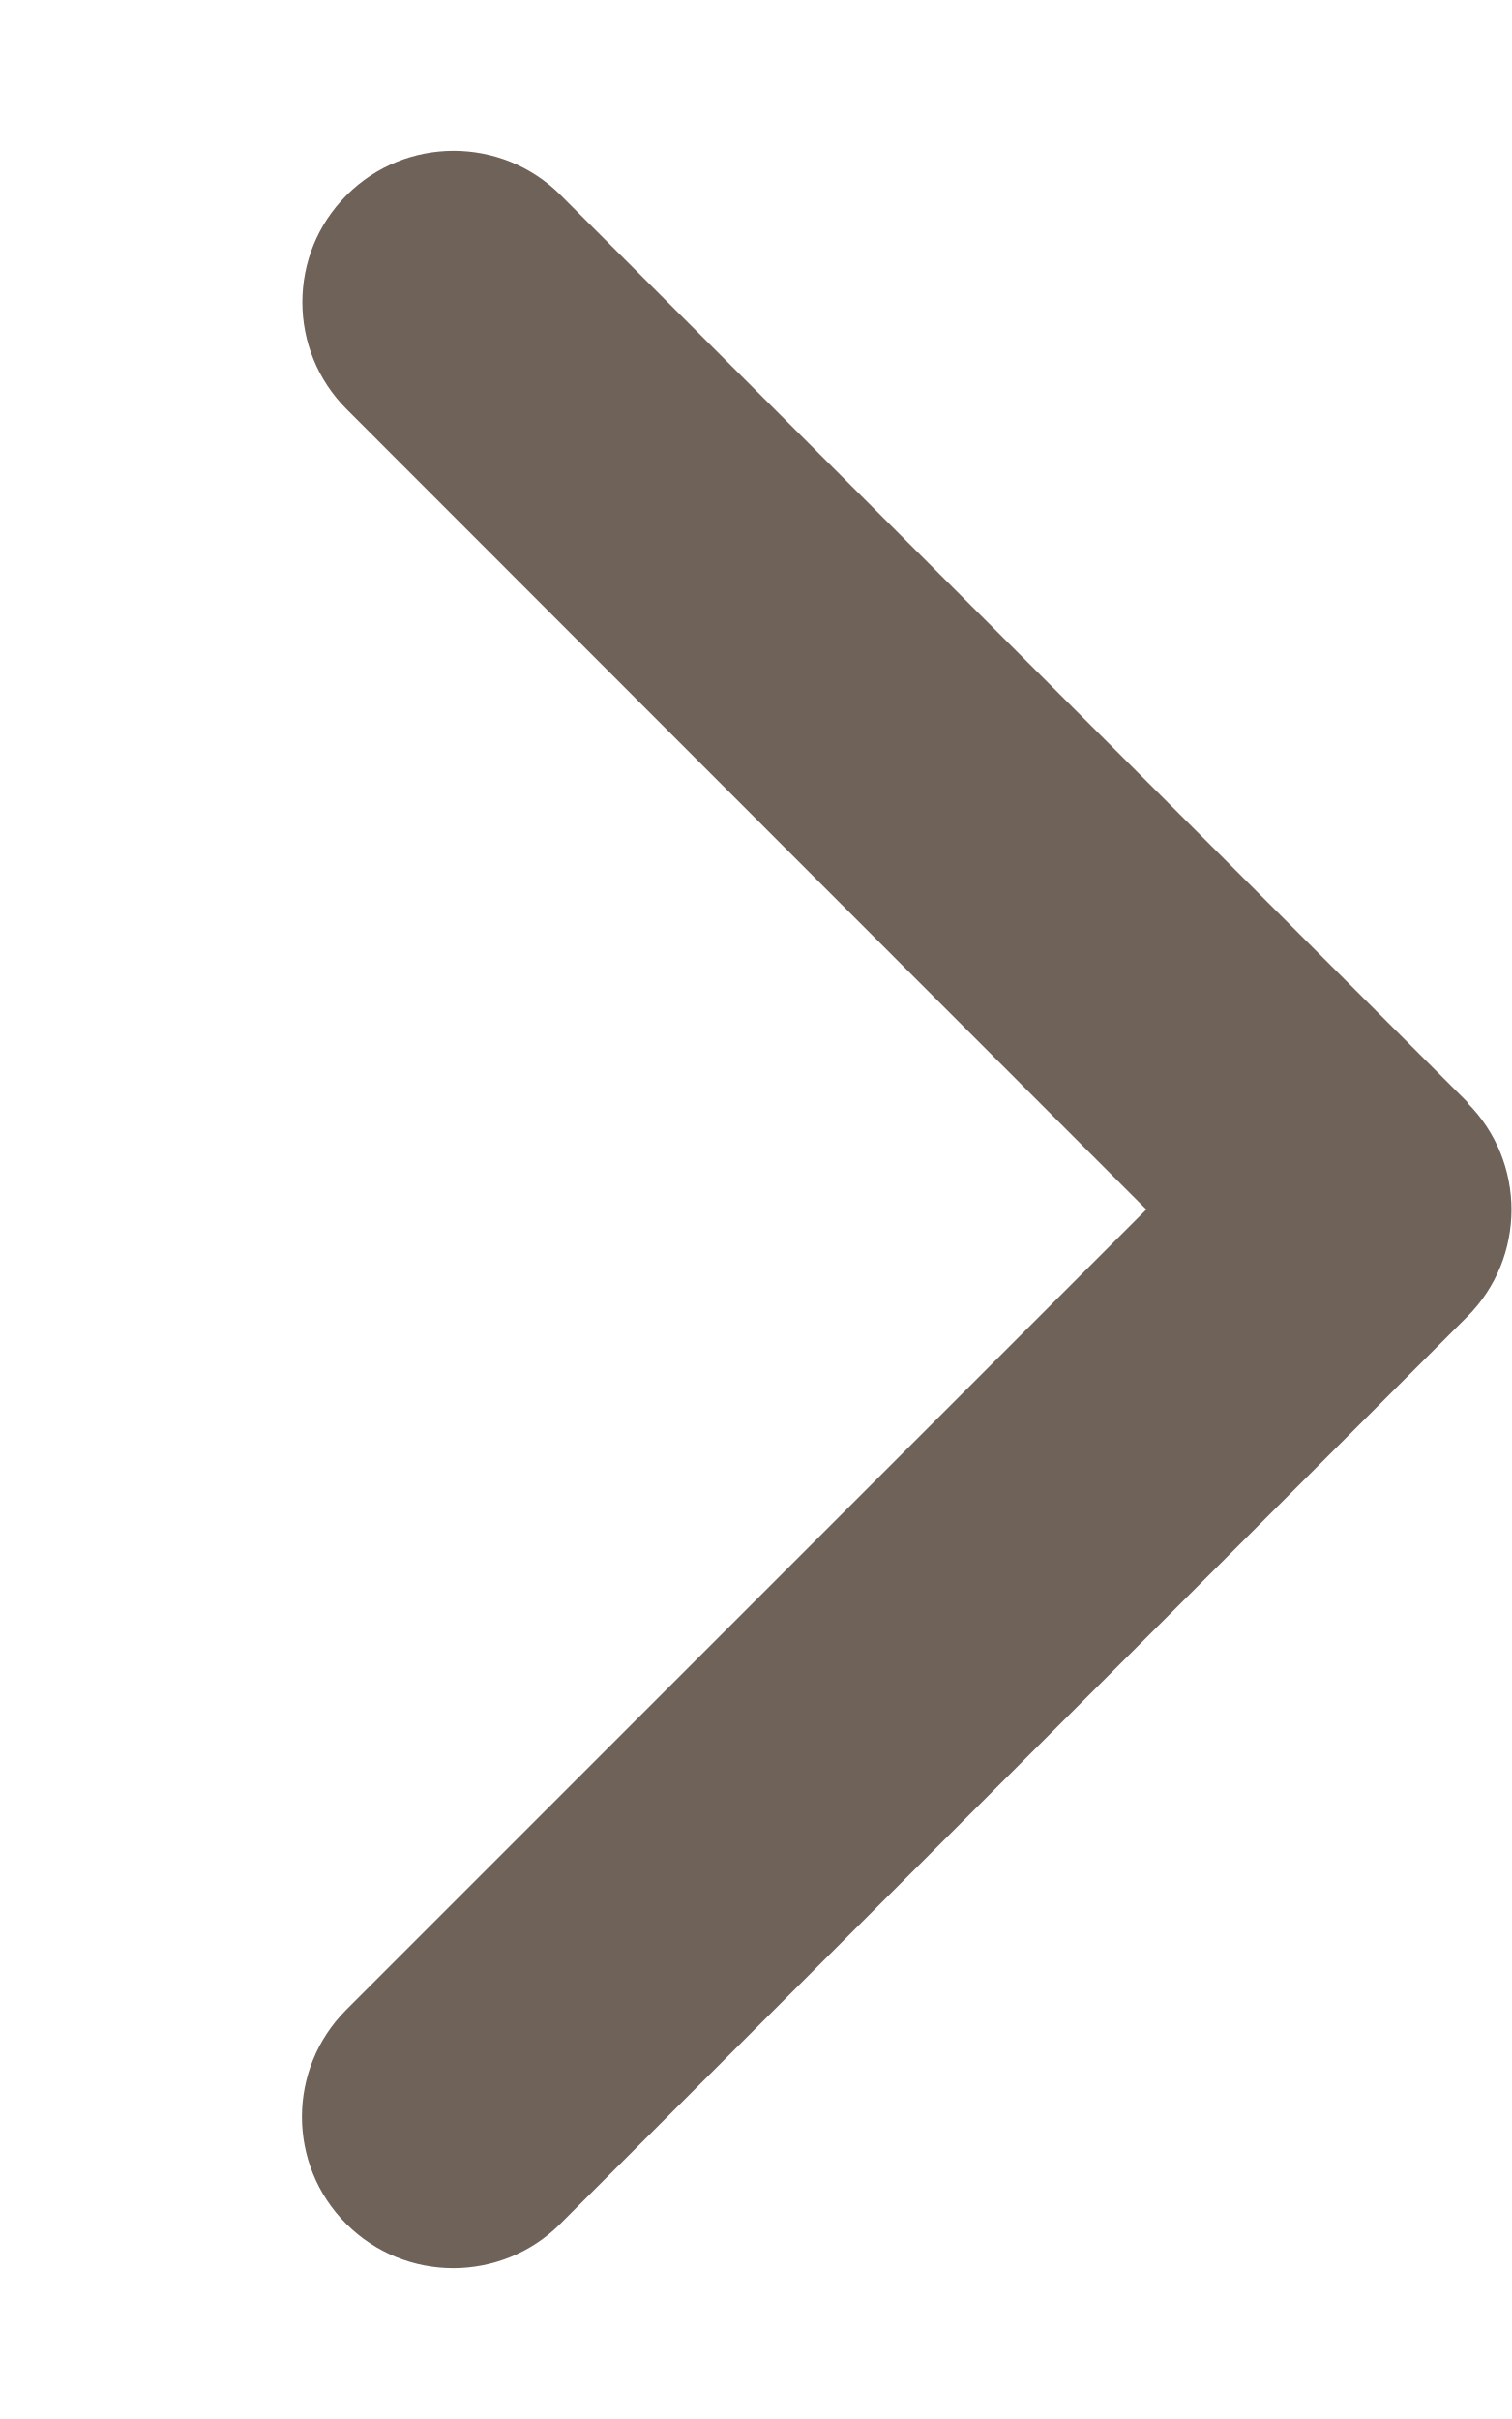
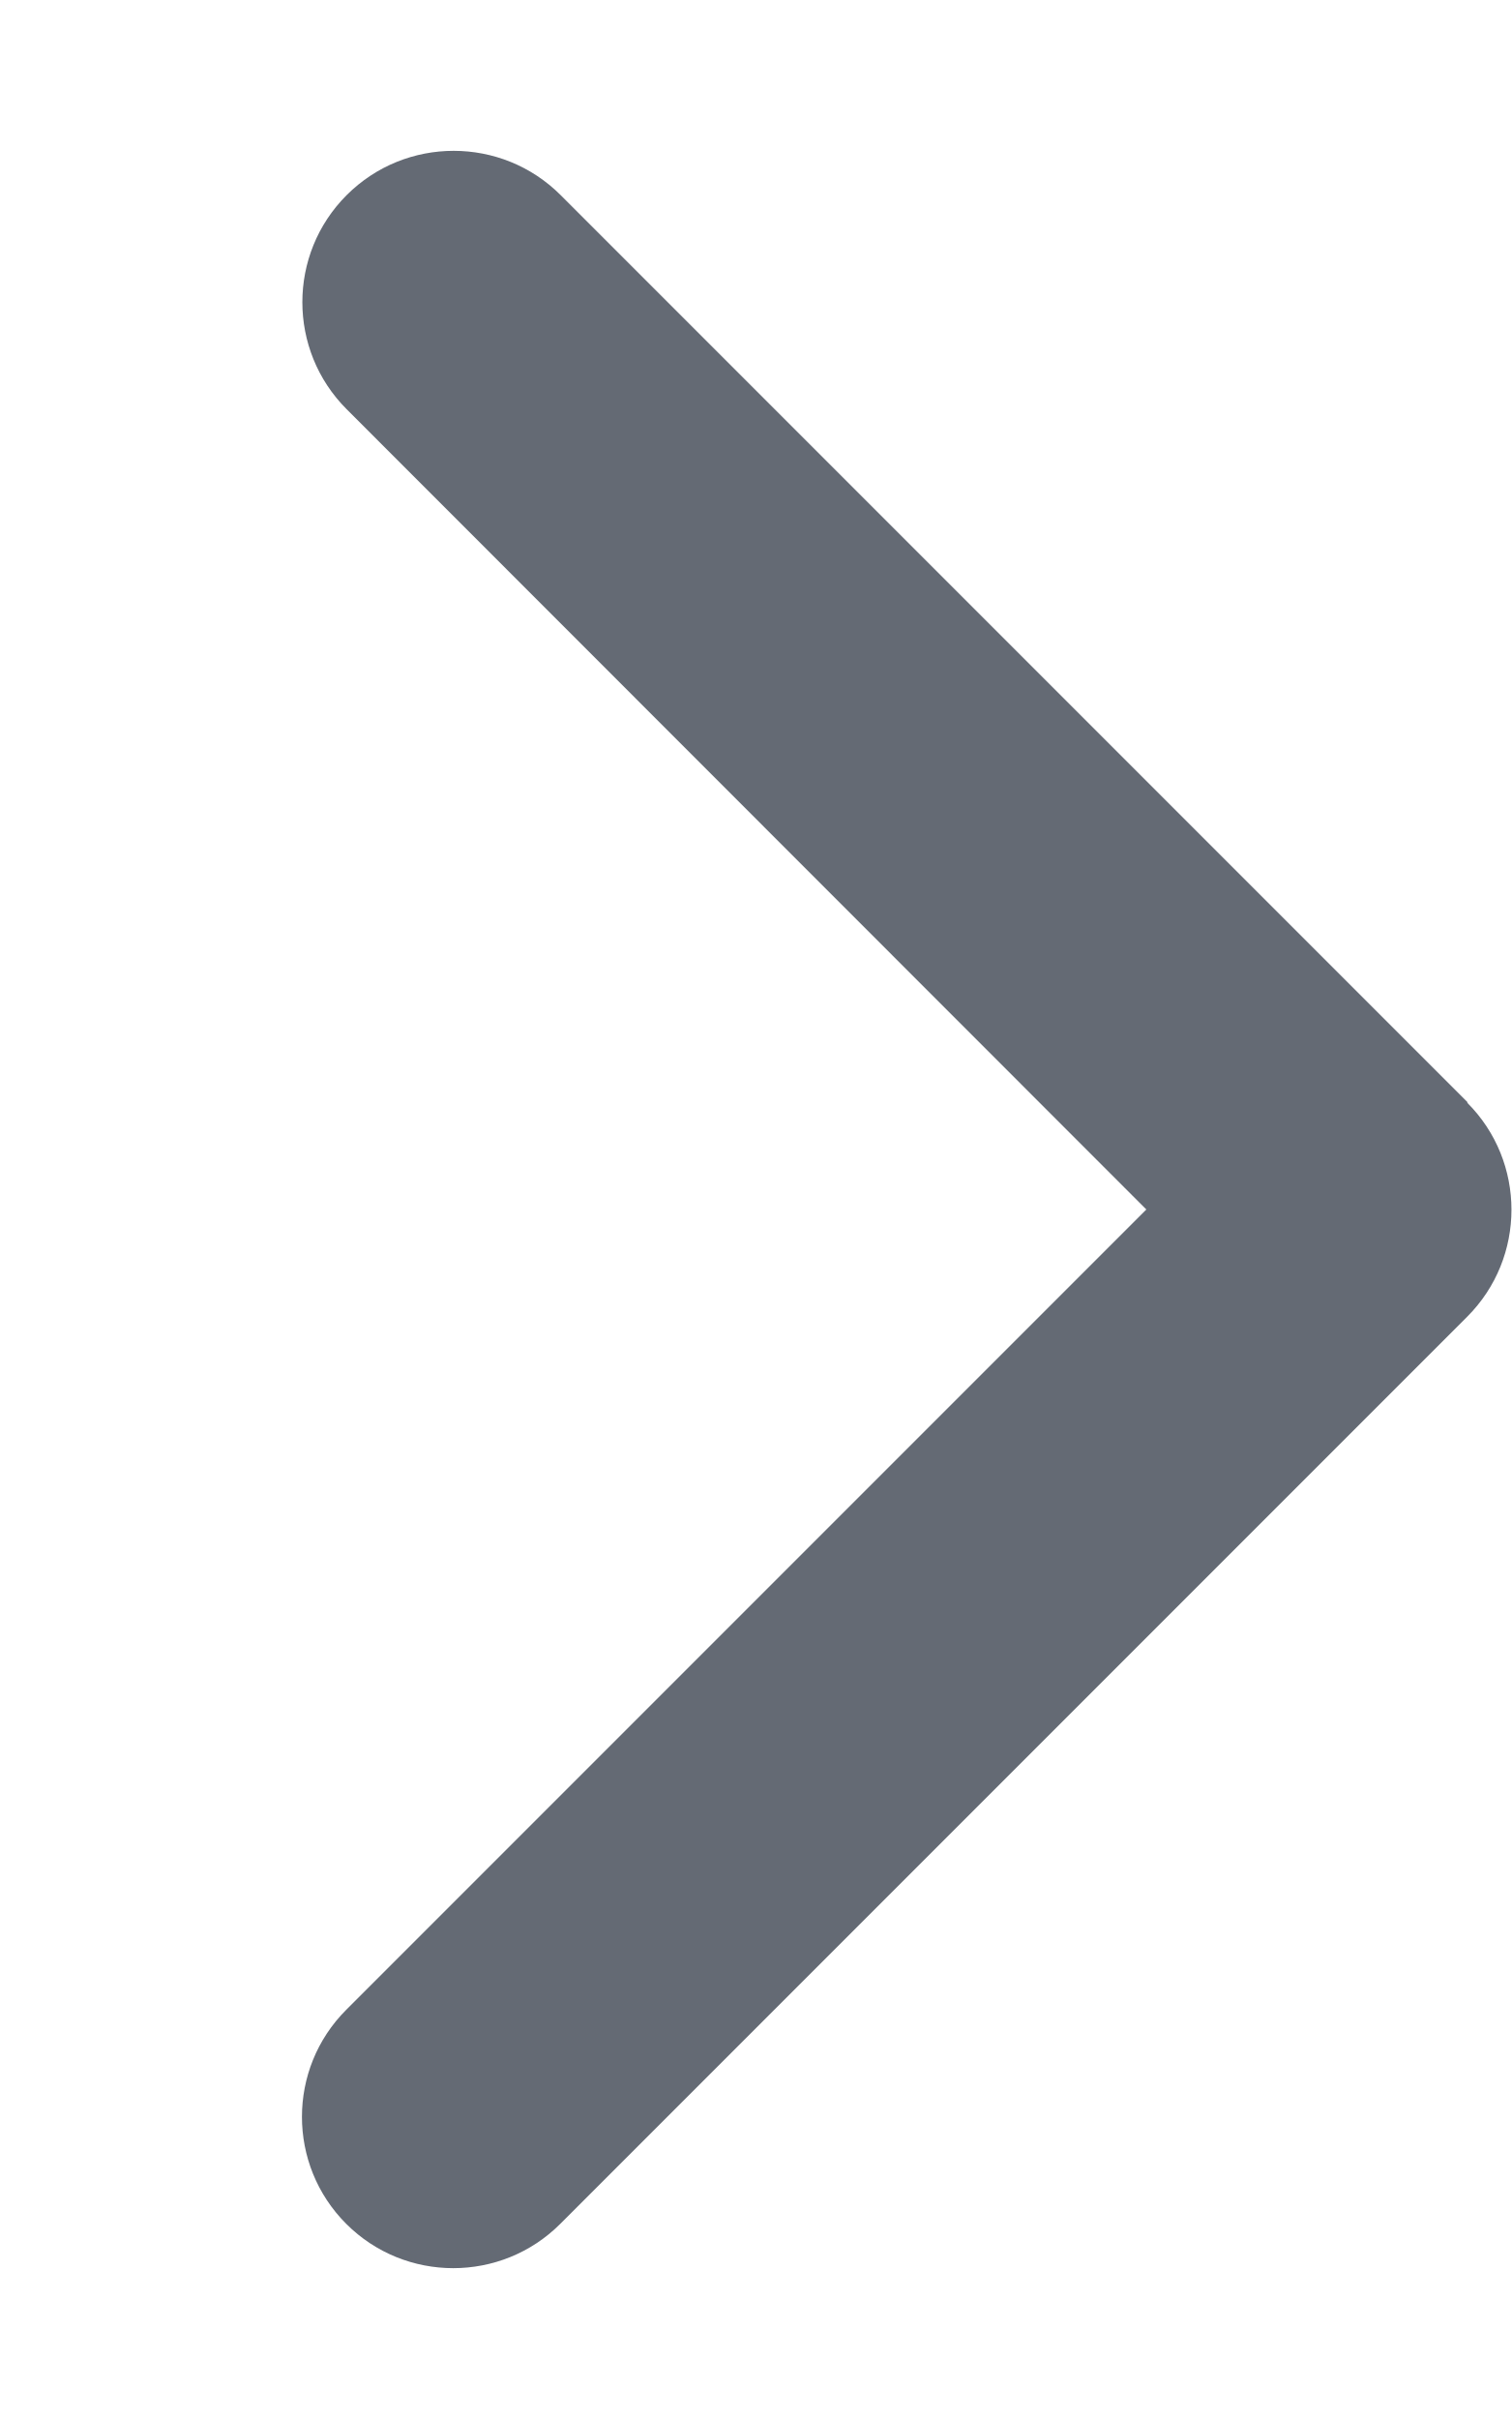
<svg xmlns="http://www.w3.org/2000/svg" preserveAspectRatio="none" overflow="visible" style="display: block;" width="7.5" height="12" viewBox="0 0 7.5 12" fill="none">
  <g id="Img">
-     <path id="Vector" d="M7.28 5.47C7.573 5.763 7.573 6.239 7.28 6.532L2.78 11.032C2.487 11.325 2.011 11.325 1.718 11.032C1.425 10.739 1.425 10.263 1.718 9.97L5.688 6L1.72 2.03C1.427 1.737 1.427 1.261 1.72 0.968C2.013 0.675 2.489 0.675 2.782 0.968L7.282 5.468L7.28 5.47Z" fill="#6E6259" />
+     <path id="Vector" d="M7.28 5.47C7.573 5.763 7.573 6.239 7.28 6.532L2.78 11.032C2.487 11.325 2.011 11.325 1.718 11.032C1.425 10.739 1.425 10.263 1.718 9.97L5.688 6L1.72 2.03C1.427 1.737 1.427 1.261 1.72 0.968C2.013 0.675 2.489 0.675 2.782 0.968L7.282 5.468L7.28 5.47Z" fill="#646A74" />
  </g>
</svg>
